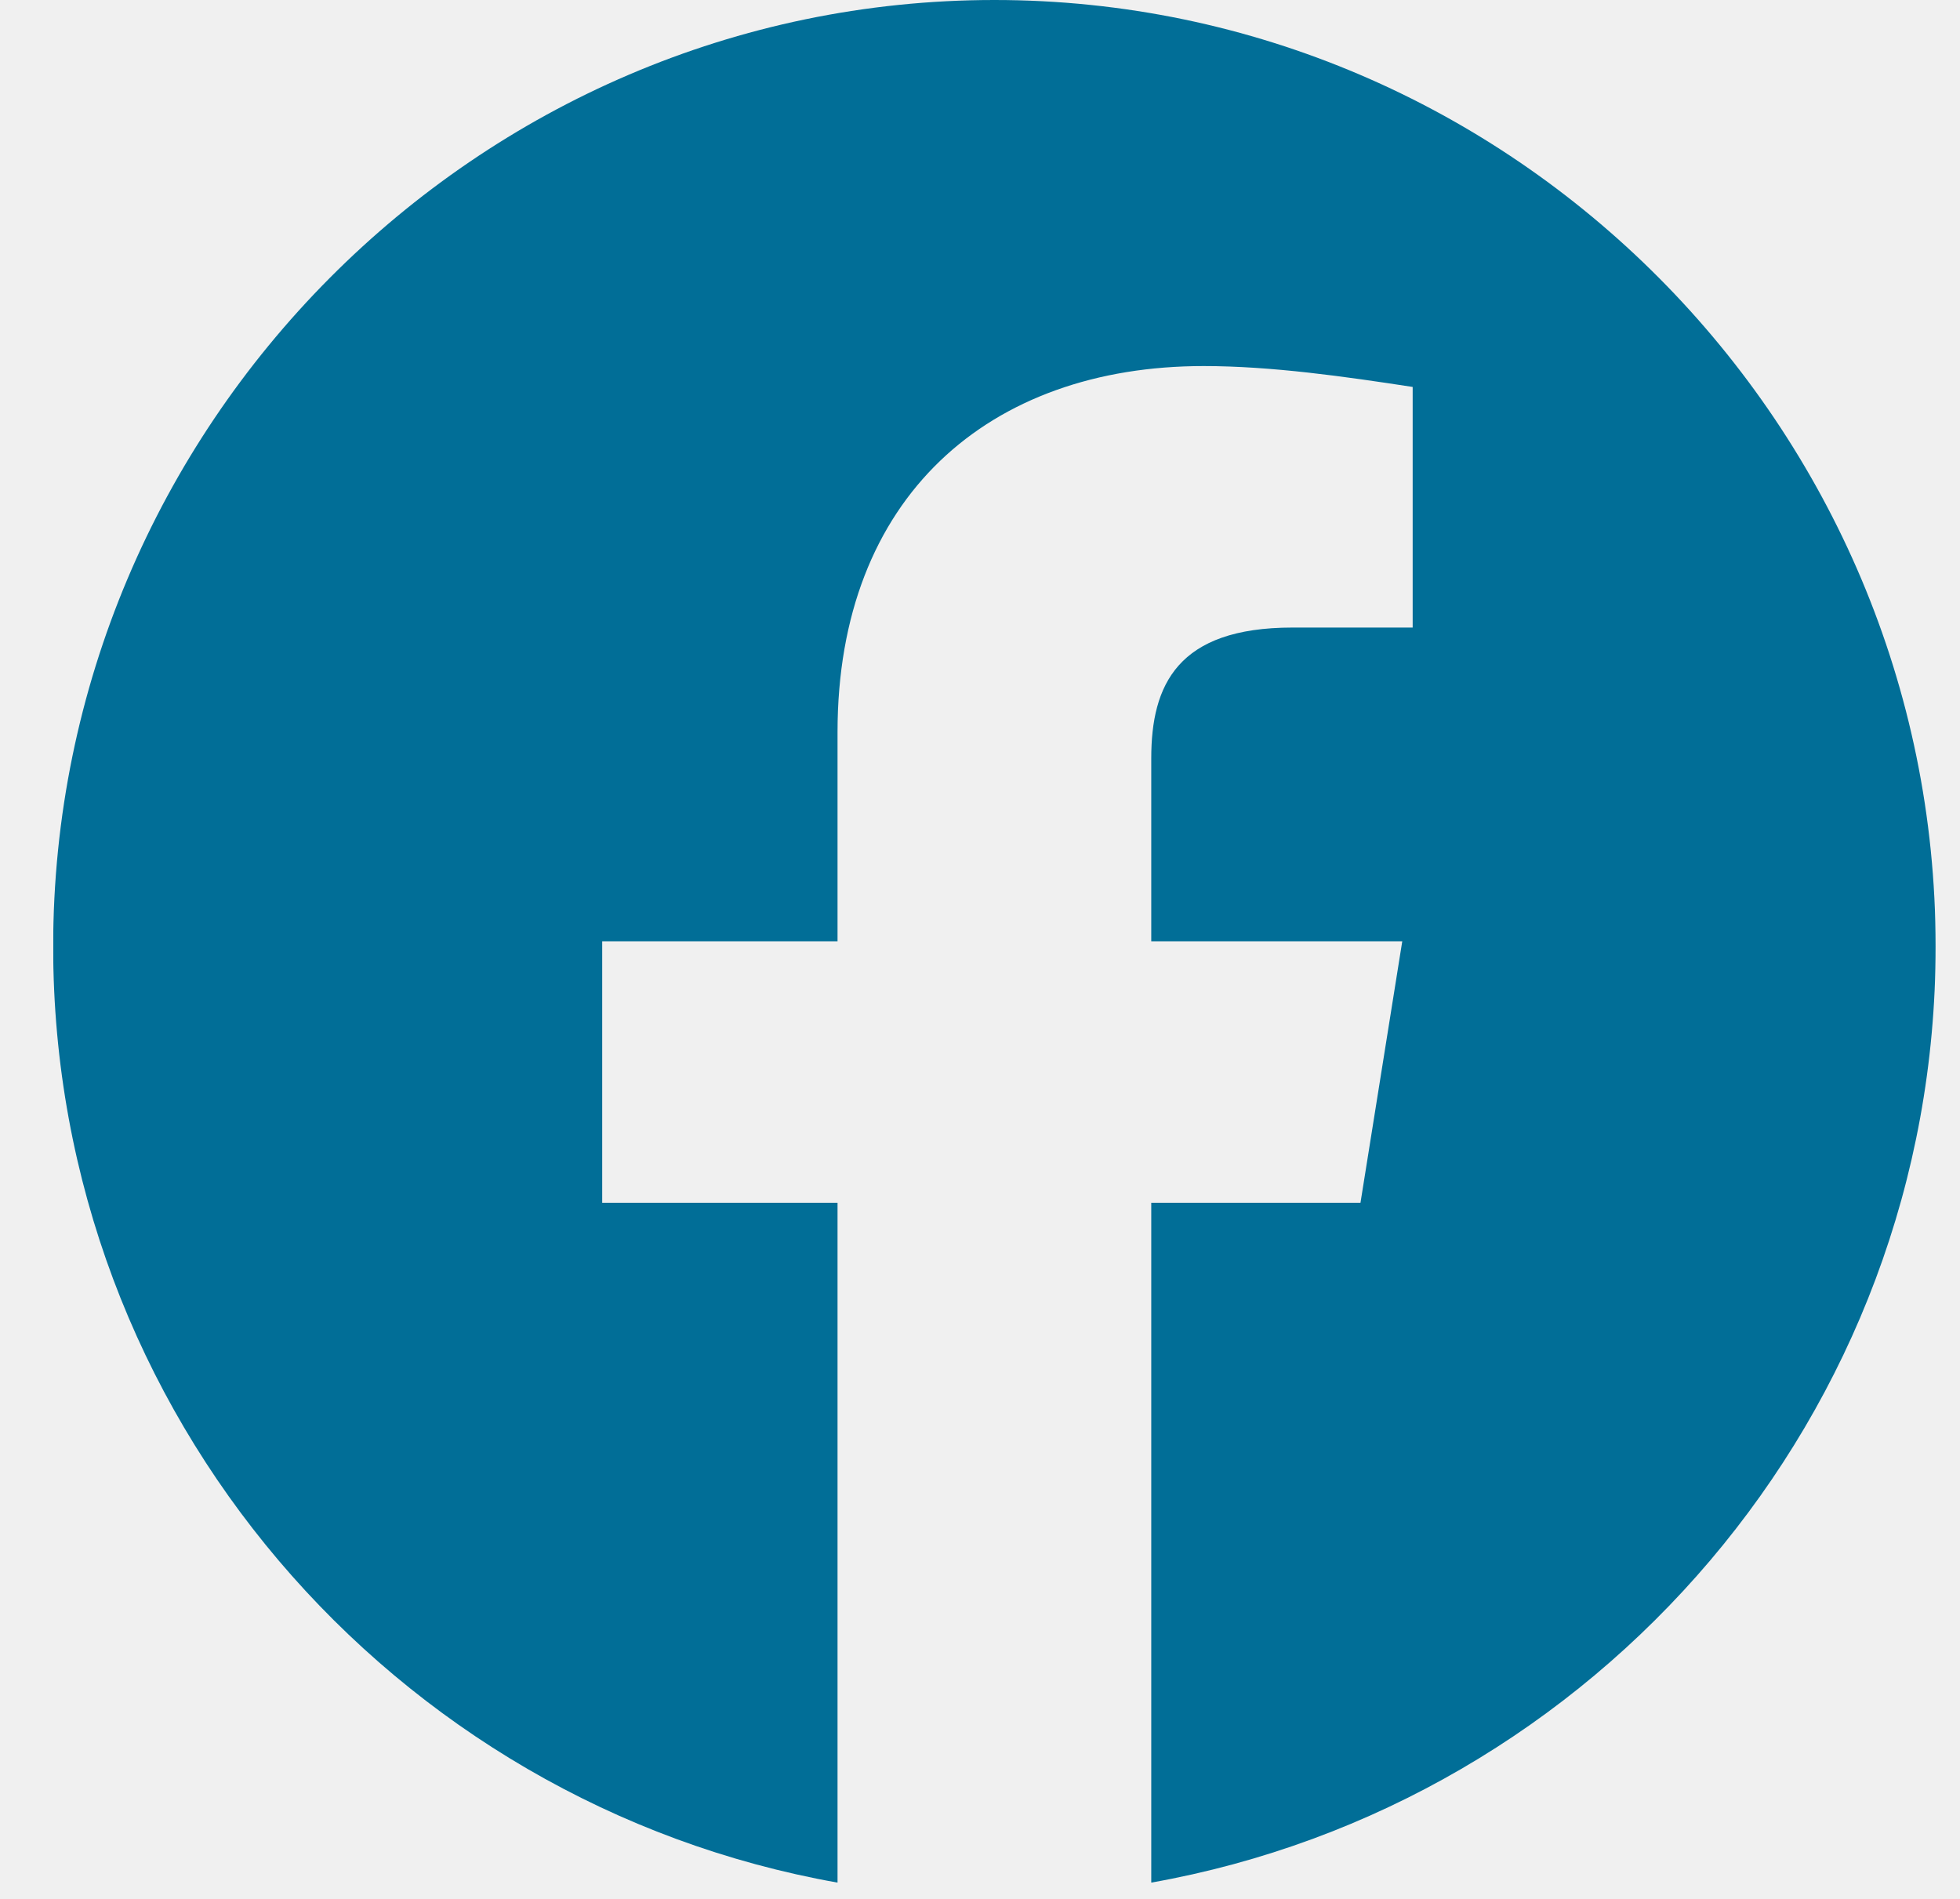
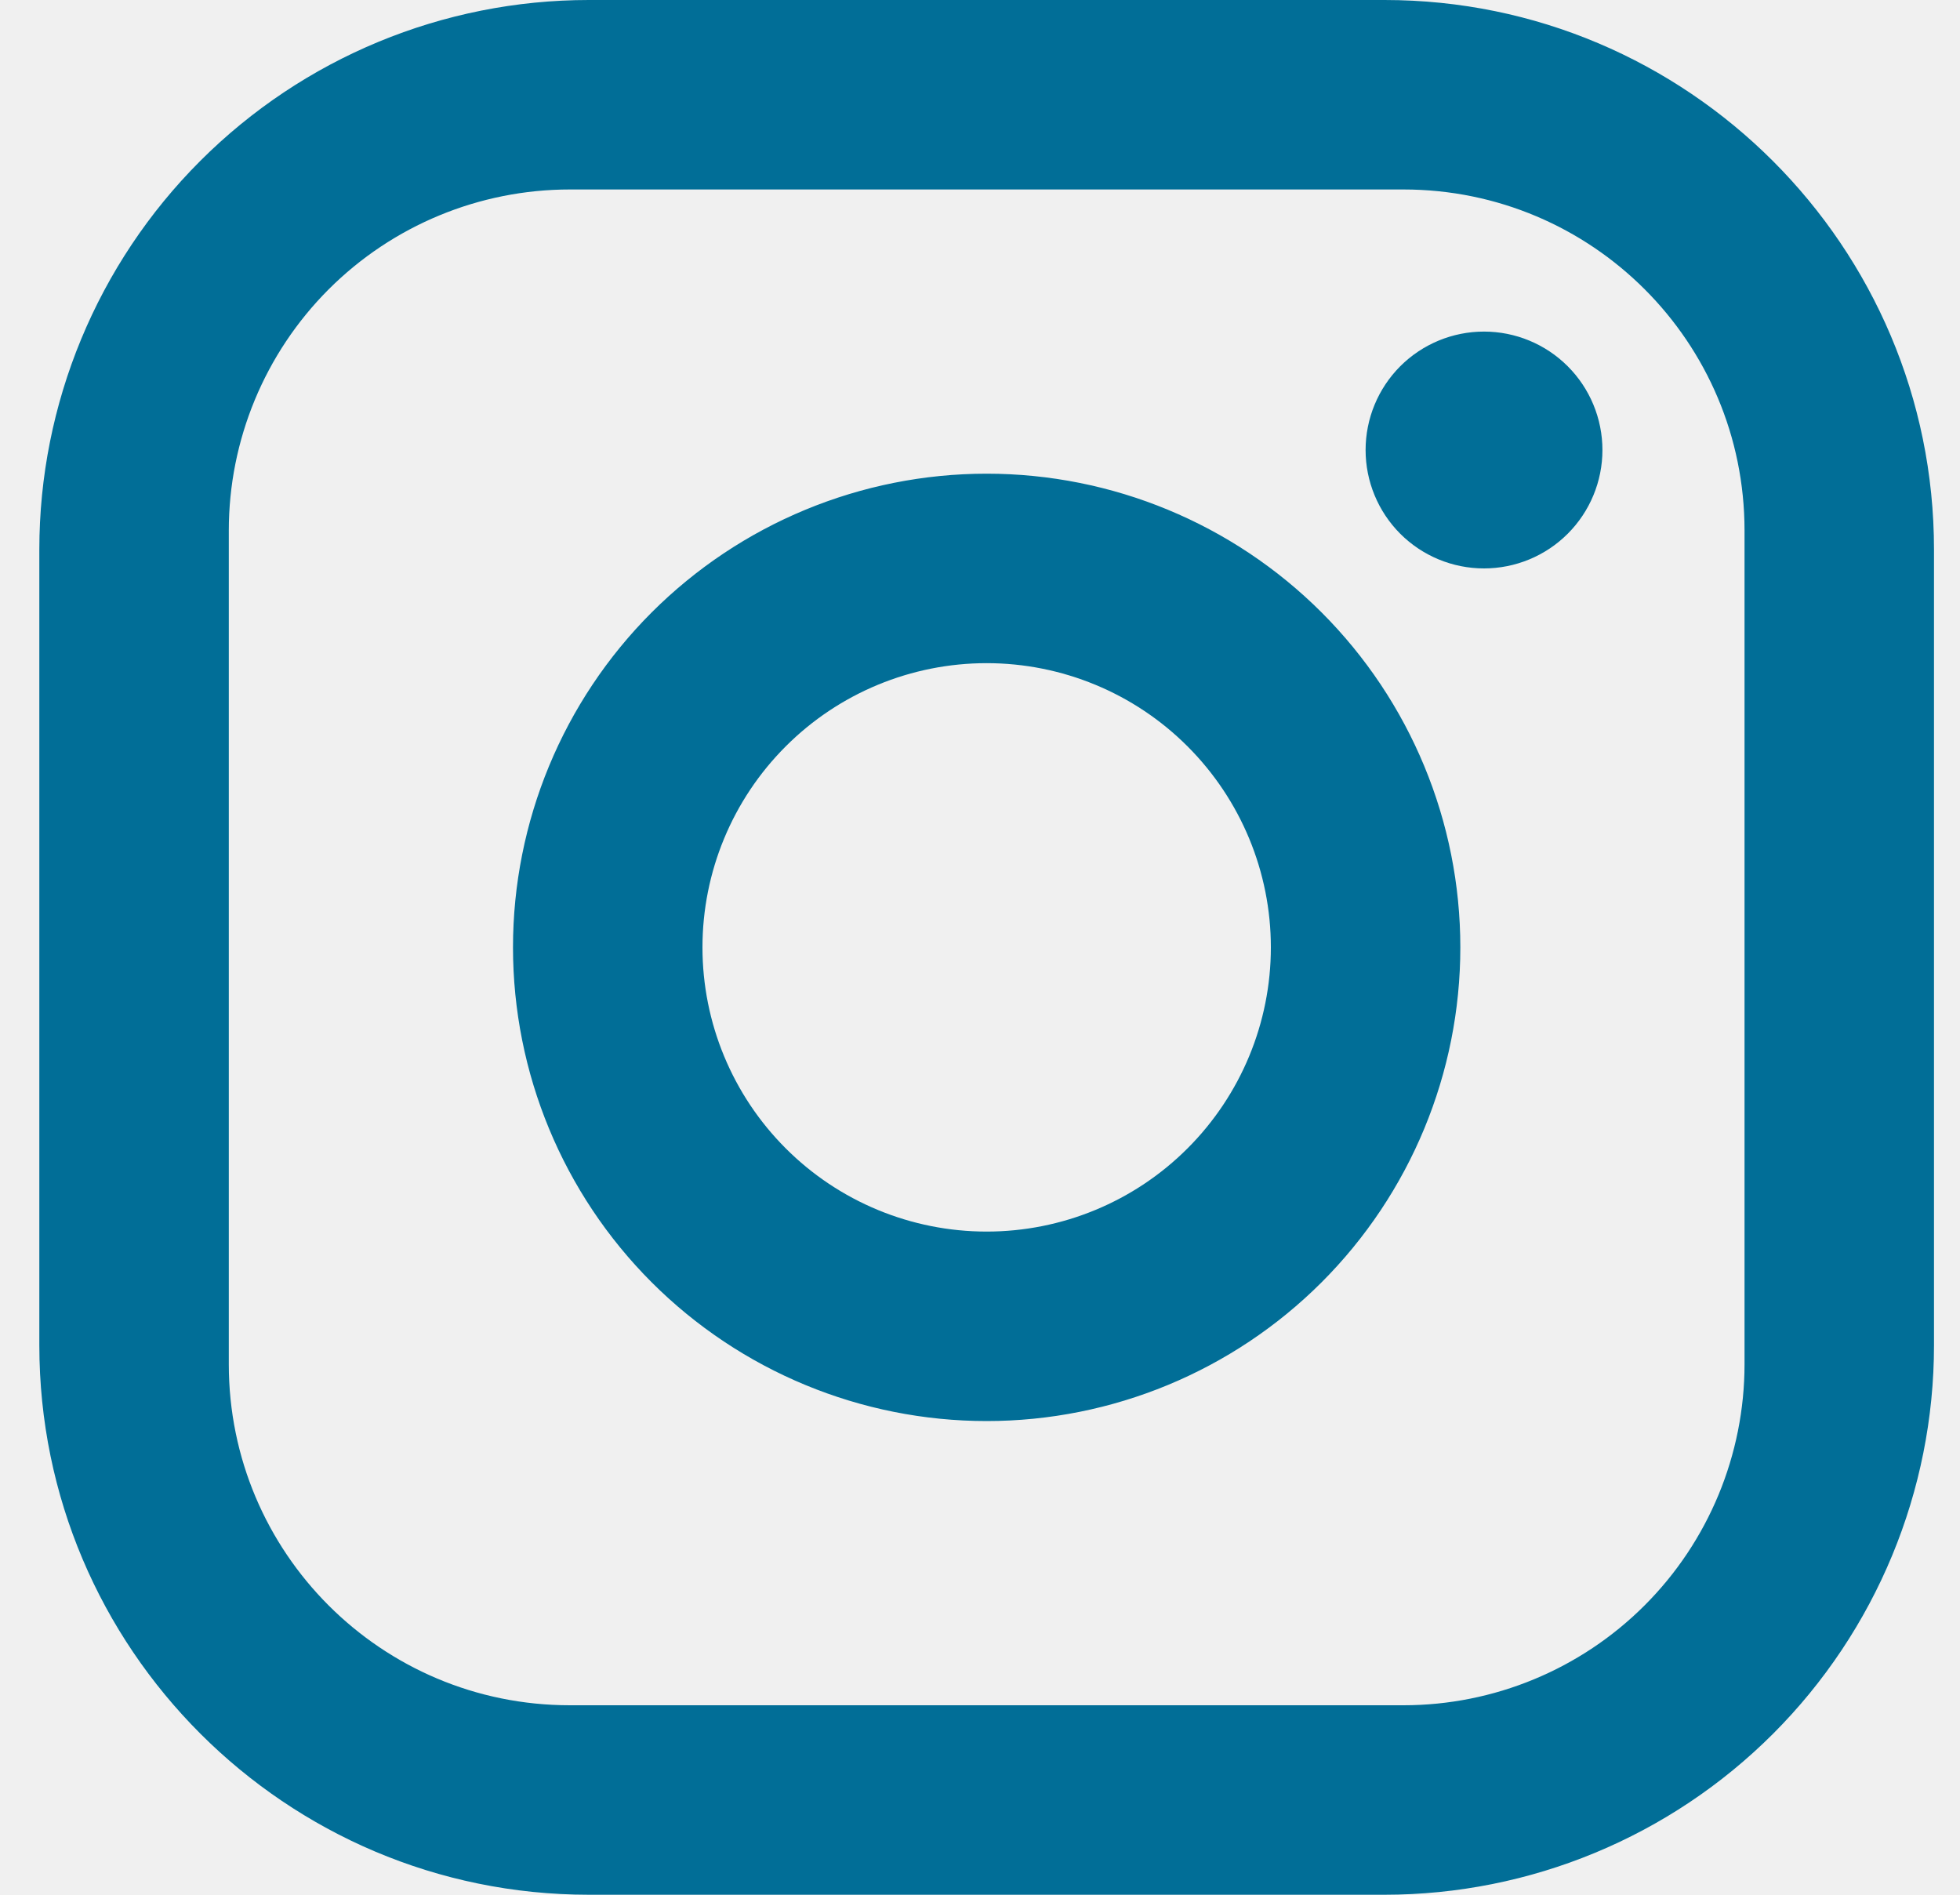
- <svg xmlns="http://www.w3.org/2000/svg" width="32" height="31" viewBox="0 0 32 31" fill="none">
-   <mask id="mask0_254_3691" style="mask-type:luminance" maskUnits="userSpaceOnUse" x="0" y="0" width="32" height="31">
-     <path d="M0.868 0H31.602V30.734H0.868V0Z" fill="white" />
-   </mask>
-   <g mask="url(#mask0_254_3691)">
-     <path fill-rule="evenodd" clip-rule="evenodd" d="M0.868 15.453C0.868 23.094 6.417 29.446 13.674 30.734V19.635H9.832V15.367H13.674V11.952C13.674 8.11 16.149 5.976 19.651 5.976C20.759 5.976 21.956 6.147 23.064 6.317V10.245H21.101C19.223 10.245 18.796 11.183 18.796 12.379V15.367H22.894L22.212 19.635H18.796V30.734C26.053 29.446 31.602 23.094 31.602 15.453C31.602 6.954 24.687 0 16.235 0C7.783 0 0.868 6.954 0.868 15.453Z" fill="#016E97" />
-   </g>
+ <svg xmlns="http://www.w3.org/2000/svg" width="30" height="29" viewBox="0 0 30 29" fill="none">
+   <path d="M9.012 0H21.192C25.832 0 29.602 3.77 29.602 8.41V20.59C29.602 22.82 28.715 24.96 27.138 26.537C25.561 28.114 23.422 29 21.192 29H9.012C4.372 29 0.602 25.23 0.602 20.59V8.41C0.602 6.18 1.488 4.04 3.065 2.463C4.642 0.886 6.781 0 9.012 0ZM8.722 2.9C7.337 2.9 6.009 3.45 5.03 4.429C4.052 5.408 3.502 6.736 3.502 8.12V20.88C3.502 23.765 5.836 26.1 8.722 26.1H21.482C22.866 26.1 24.194 25.55 25.173 24.571C26.152 23.592 26.702 22.264 26.702 20.88V8.12C26.702 5.234 24.367 2.9 21.482 2.9H8.722ZM22.714 5.075C23.195 5.075 23.656 5.266 23.996 5.606C24.336 5.946 24.527 6.407 24.527 6.888C24.527 7.368 24.336 7.829 23.996 8.169C23.656 8.509 23.195 8.7 22.714 8.7C22.233 8.7 21.772 8.509 21.432 8.169C21.093 7.829 20.902 7.368 20.902 6.888C20.902 6.407 21.093 5.946 21.432 5.606C21.772 5.266 22.233 5.075 22.714 5.075ZM15.102 7.25C17.024 7.25 18.868 8.014 20.228 9.373C21.588 10.733 22.352 12.577 22.352 14.5C22.352 16.423 21.588 18.267 20.228 19.627C18.868 20.986 17.024 21.75 15.102 21.75C13.179 21.75 11.335 20.986 9.975 19.627C8.615 18.267 7.852 16.423 7.852 14.5C7.852 12.577 8.615 10.733 9.975 9.373C11.335 8.014 13.179 7.25 15.102 7.25ZM15.102 10.15C13.948 10.15 12.841 10.608 12.026 11.424C11.21 12.24 10.752 13.346 10.752 14.5C10.752 15.654 11.21 16.76 12.026 17.576C12.841 18.392 13.948 18.85 15.102 18.85C16.255 18.85 17.362 18.392 18.177 17.576C18.993 16.76 19.452 15.654 19.452 14.5C19.452 13.346 18.993 12.24 18.177 11.424C17.362 10.608 16.255 10.15 15.102 10.15Z" fill="#016E97" />
</svg>
